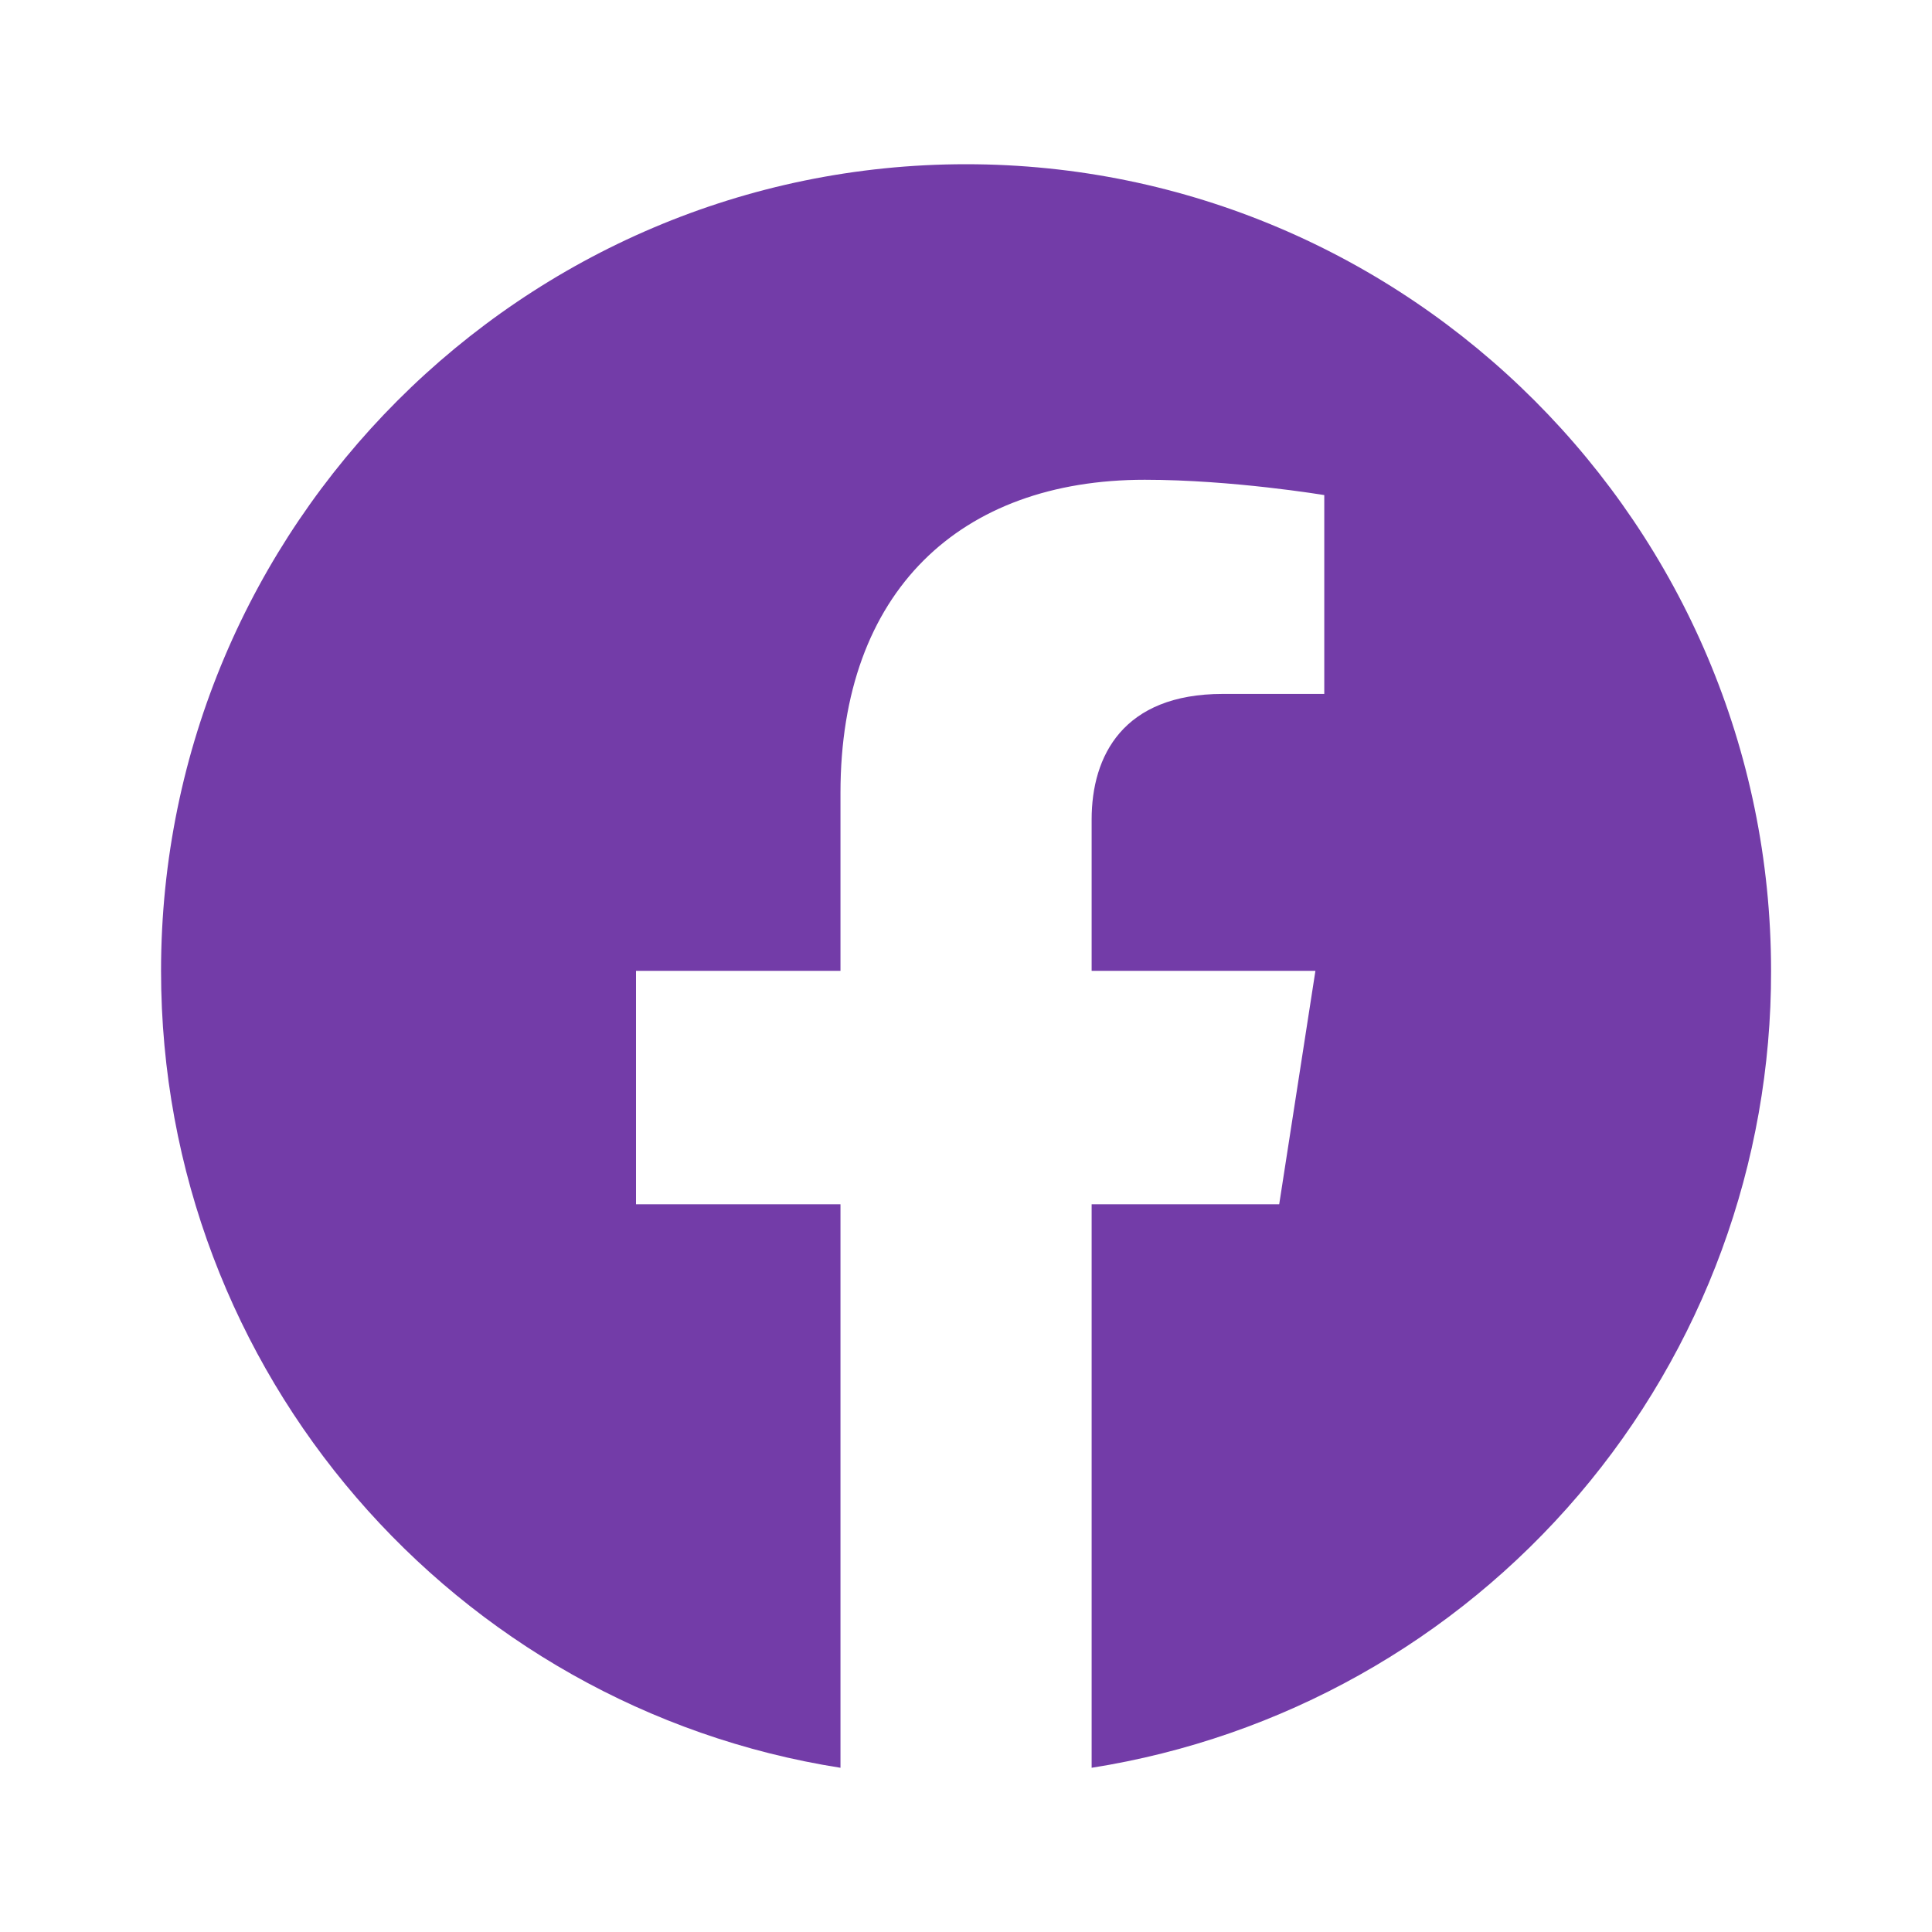
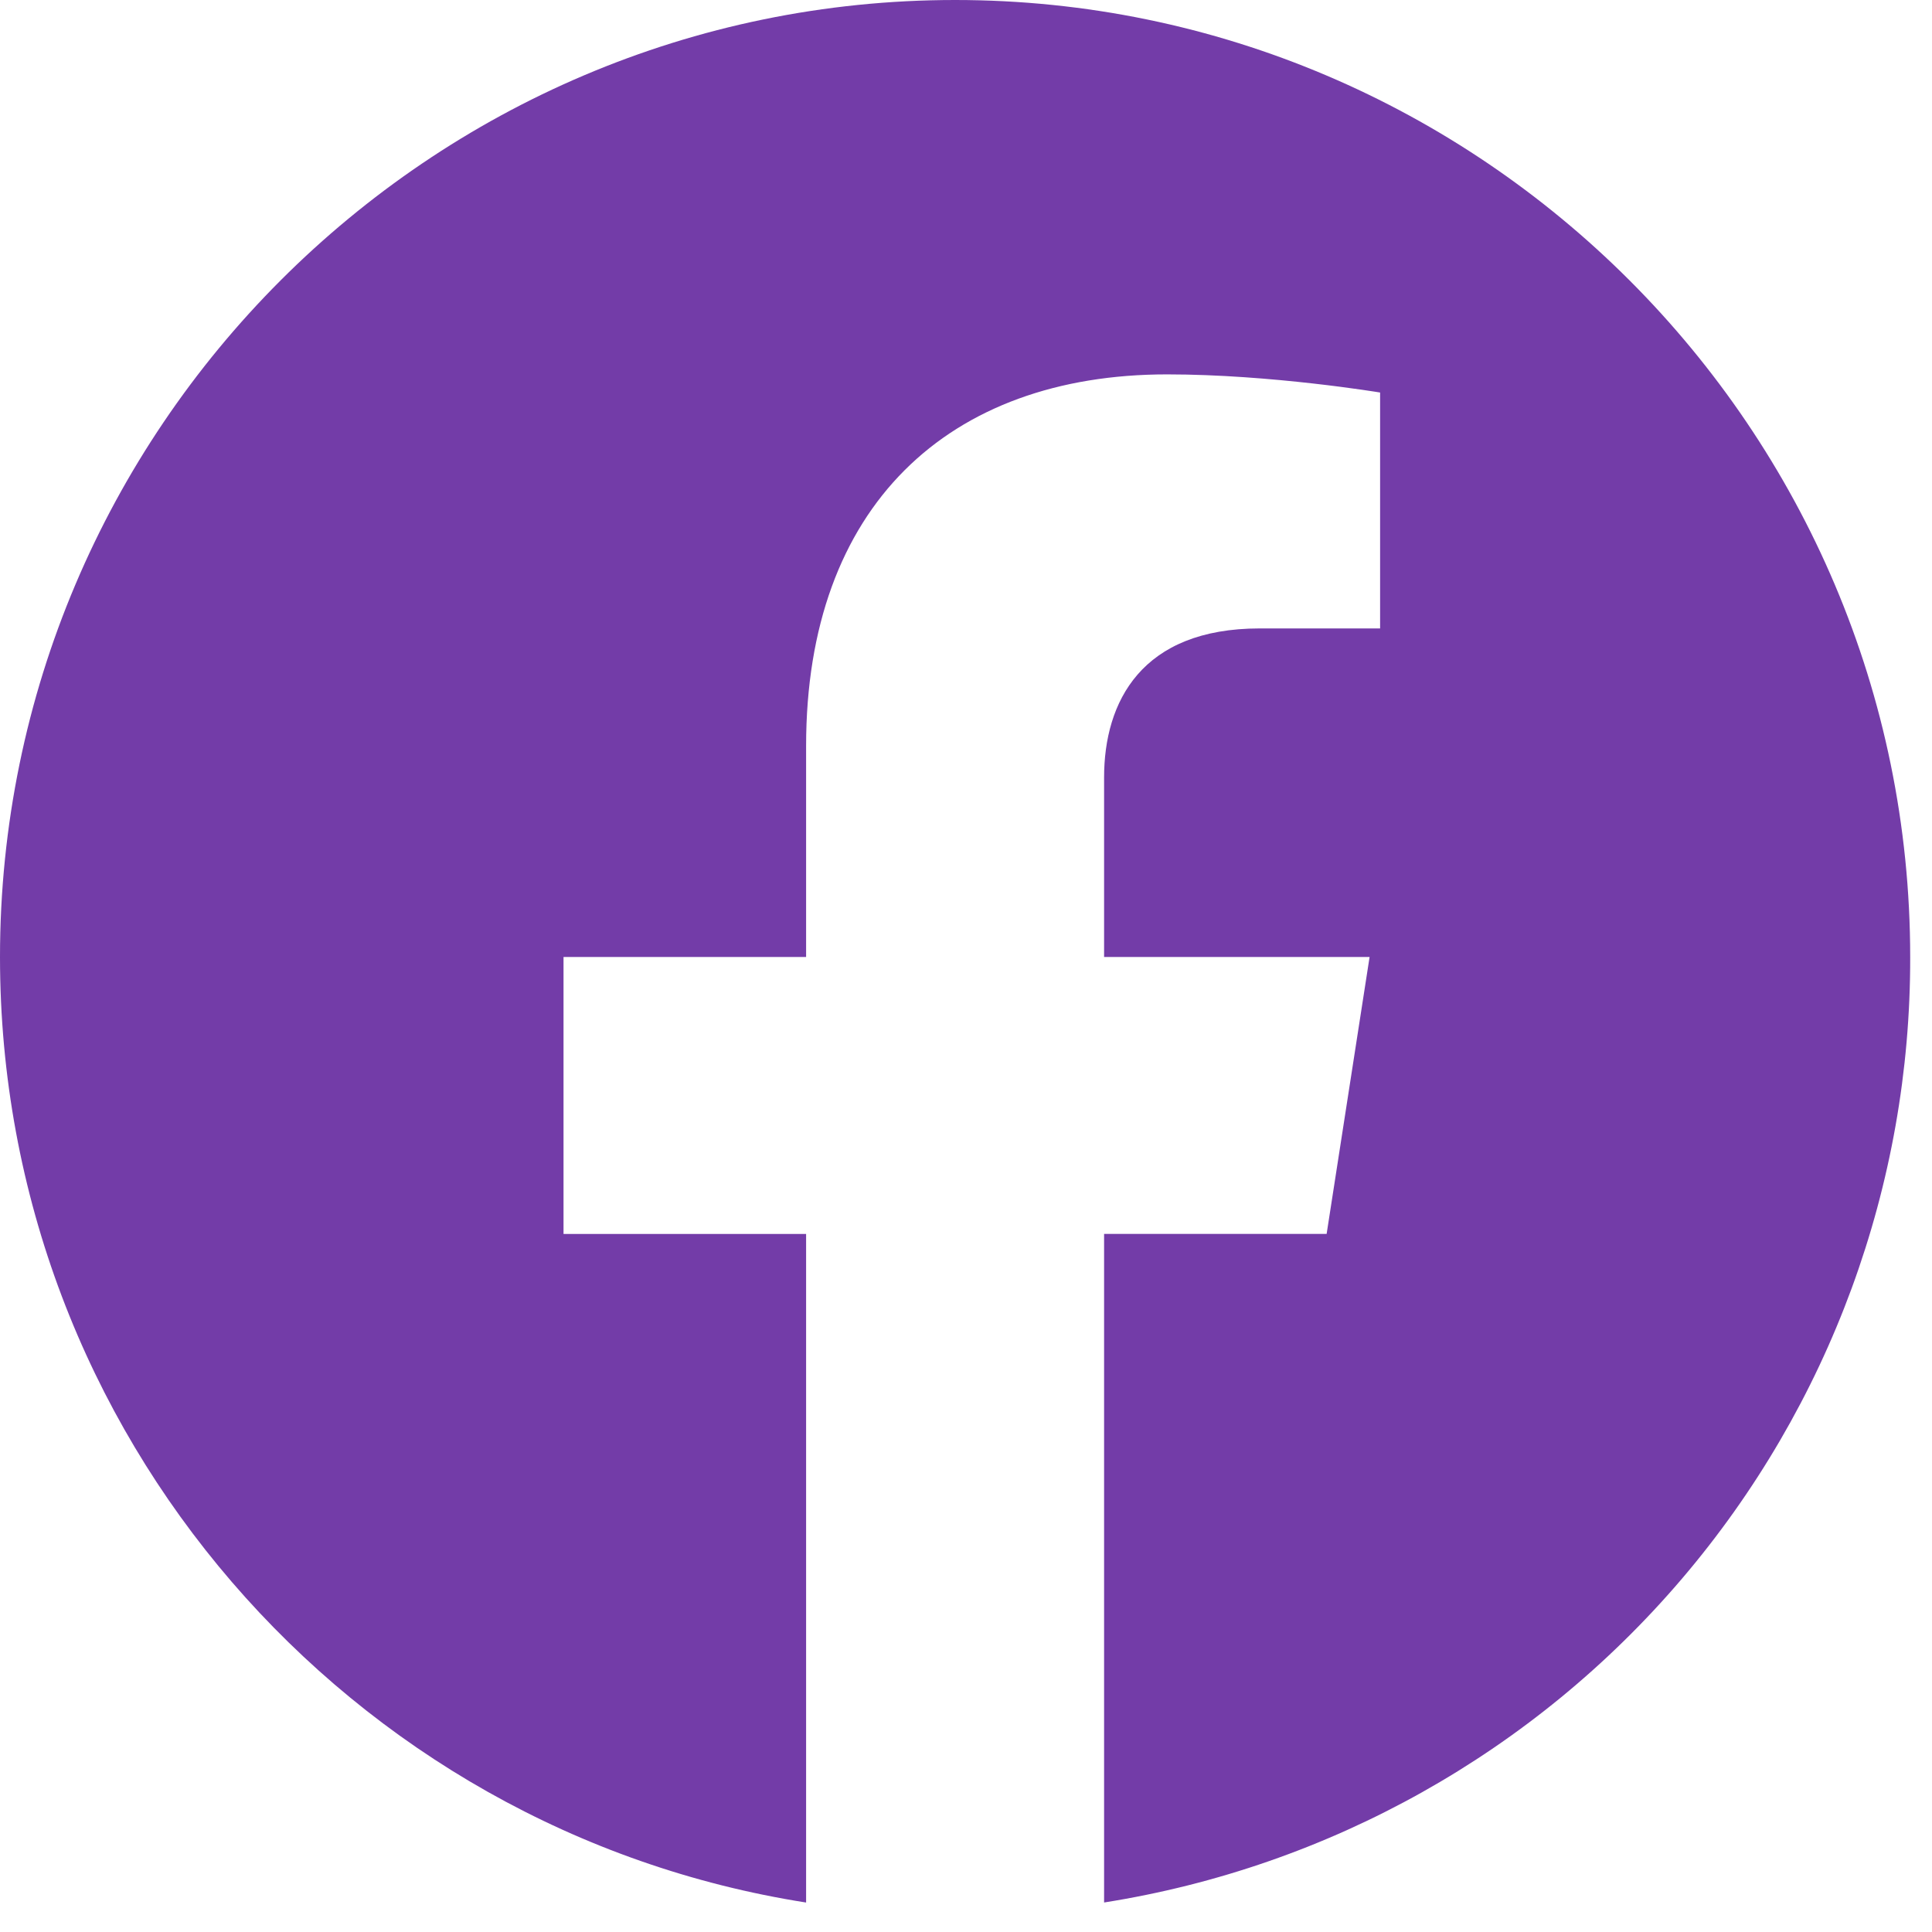
- <svg xmlns="http://www.w3.org/2000/svg" width="70" height="70" viewBox="0 0 70 70" fill="none">
-   <path d="M35.002 5.95C18.96 5.95 5.835 19.046 5.835 35.175C5.835 49.758 16.51 61.862 30.452 64.05V43.633H23.044V35.175H30.452V28.729C30.452 21.408 34.798 17.383 41.477 17.383C44.656 17.383 47.981 17.938 47.981 17.938V25.142H44.306C40.689 25.142 39.552 27.387 39.552 29.692V35.175H47.66L46.348 43.633H39.552V64.05C46.425 62.965 52.683 59.458 57.197 54.163C61.712 48.867 64.184 42.133 64.169 35.175C64.169 19.046 51.044 5.95 35.002 5.95V5.95Z" fill="#733CA8" />
+ <svg xmlns="http://www.w3.org/2000/svg" width="59" height="59" viewBox="0 0 59 59" fill="none" version="1.1" id="svg558">
+   <defs id="defs562" />
+   <path d="M 29.167,0 C 13.125,0 0,13.096 0,29.225 c 0,14.583 10.675,26.687 24.617,28.875 v -20.417 h -7.408 v -8.458 h 7.408 v -6.446 c 0,-7.321 4.346,-11.346 11.025,-11.346 3.179,0 6.504,0.554 6.504,0.554 v 7.204 h -3.675 c -3.617,0 -4.754,2.246 -4.754,4.55 v 5.483 h 8.108 l -1.312,8.458 h -6.796 v 20.417 c 6.873,-1.085 13.131,-4.592 17.646,-9.887 4.514,-5.295 6.987,-12.03 6.971,-18.988 C 58.333,13.096 45.208,0 29.167,0 Z" fill="#733ca8" id="path556" />
</svg>
